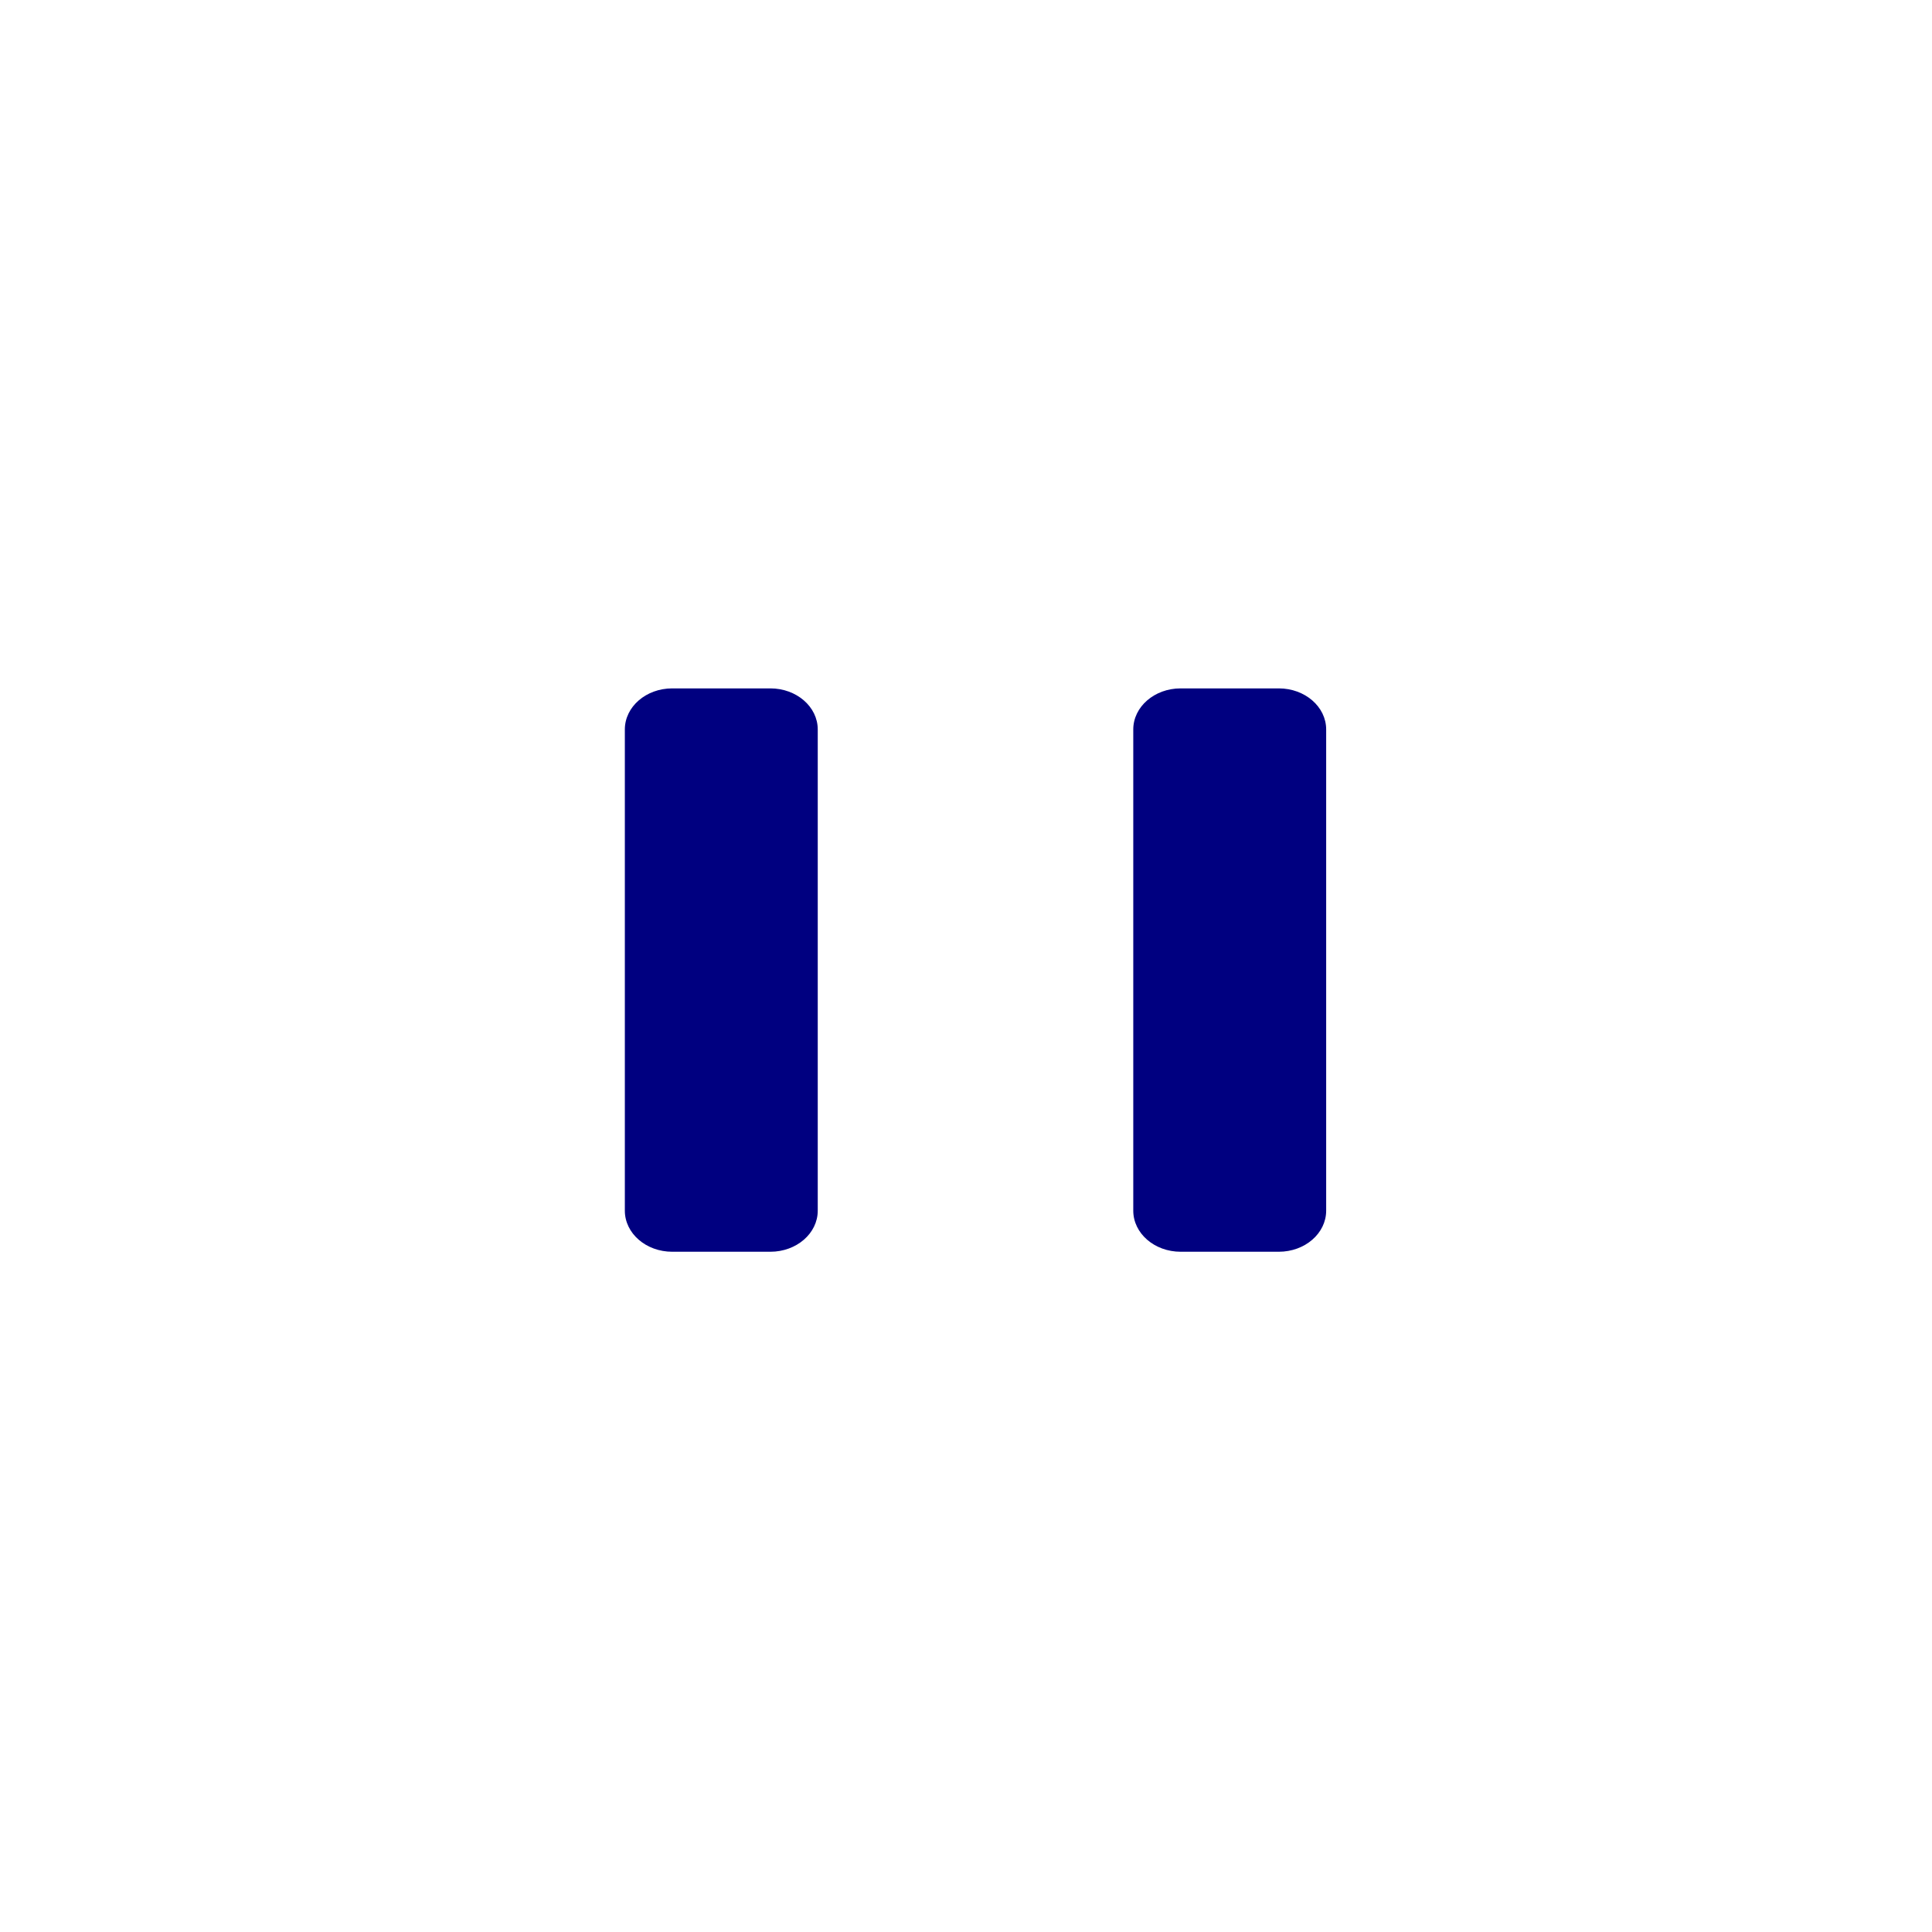
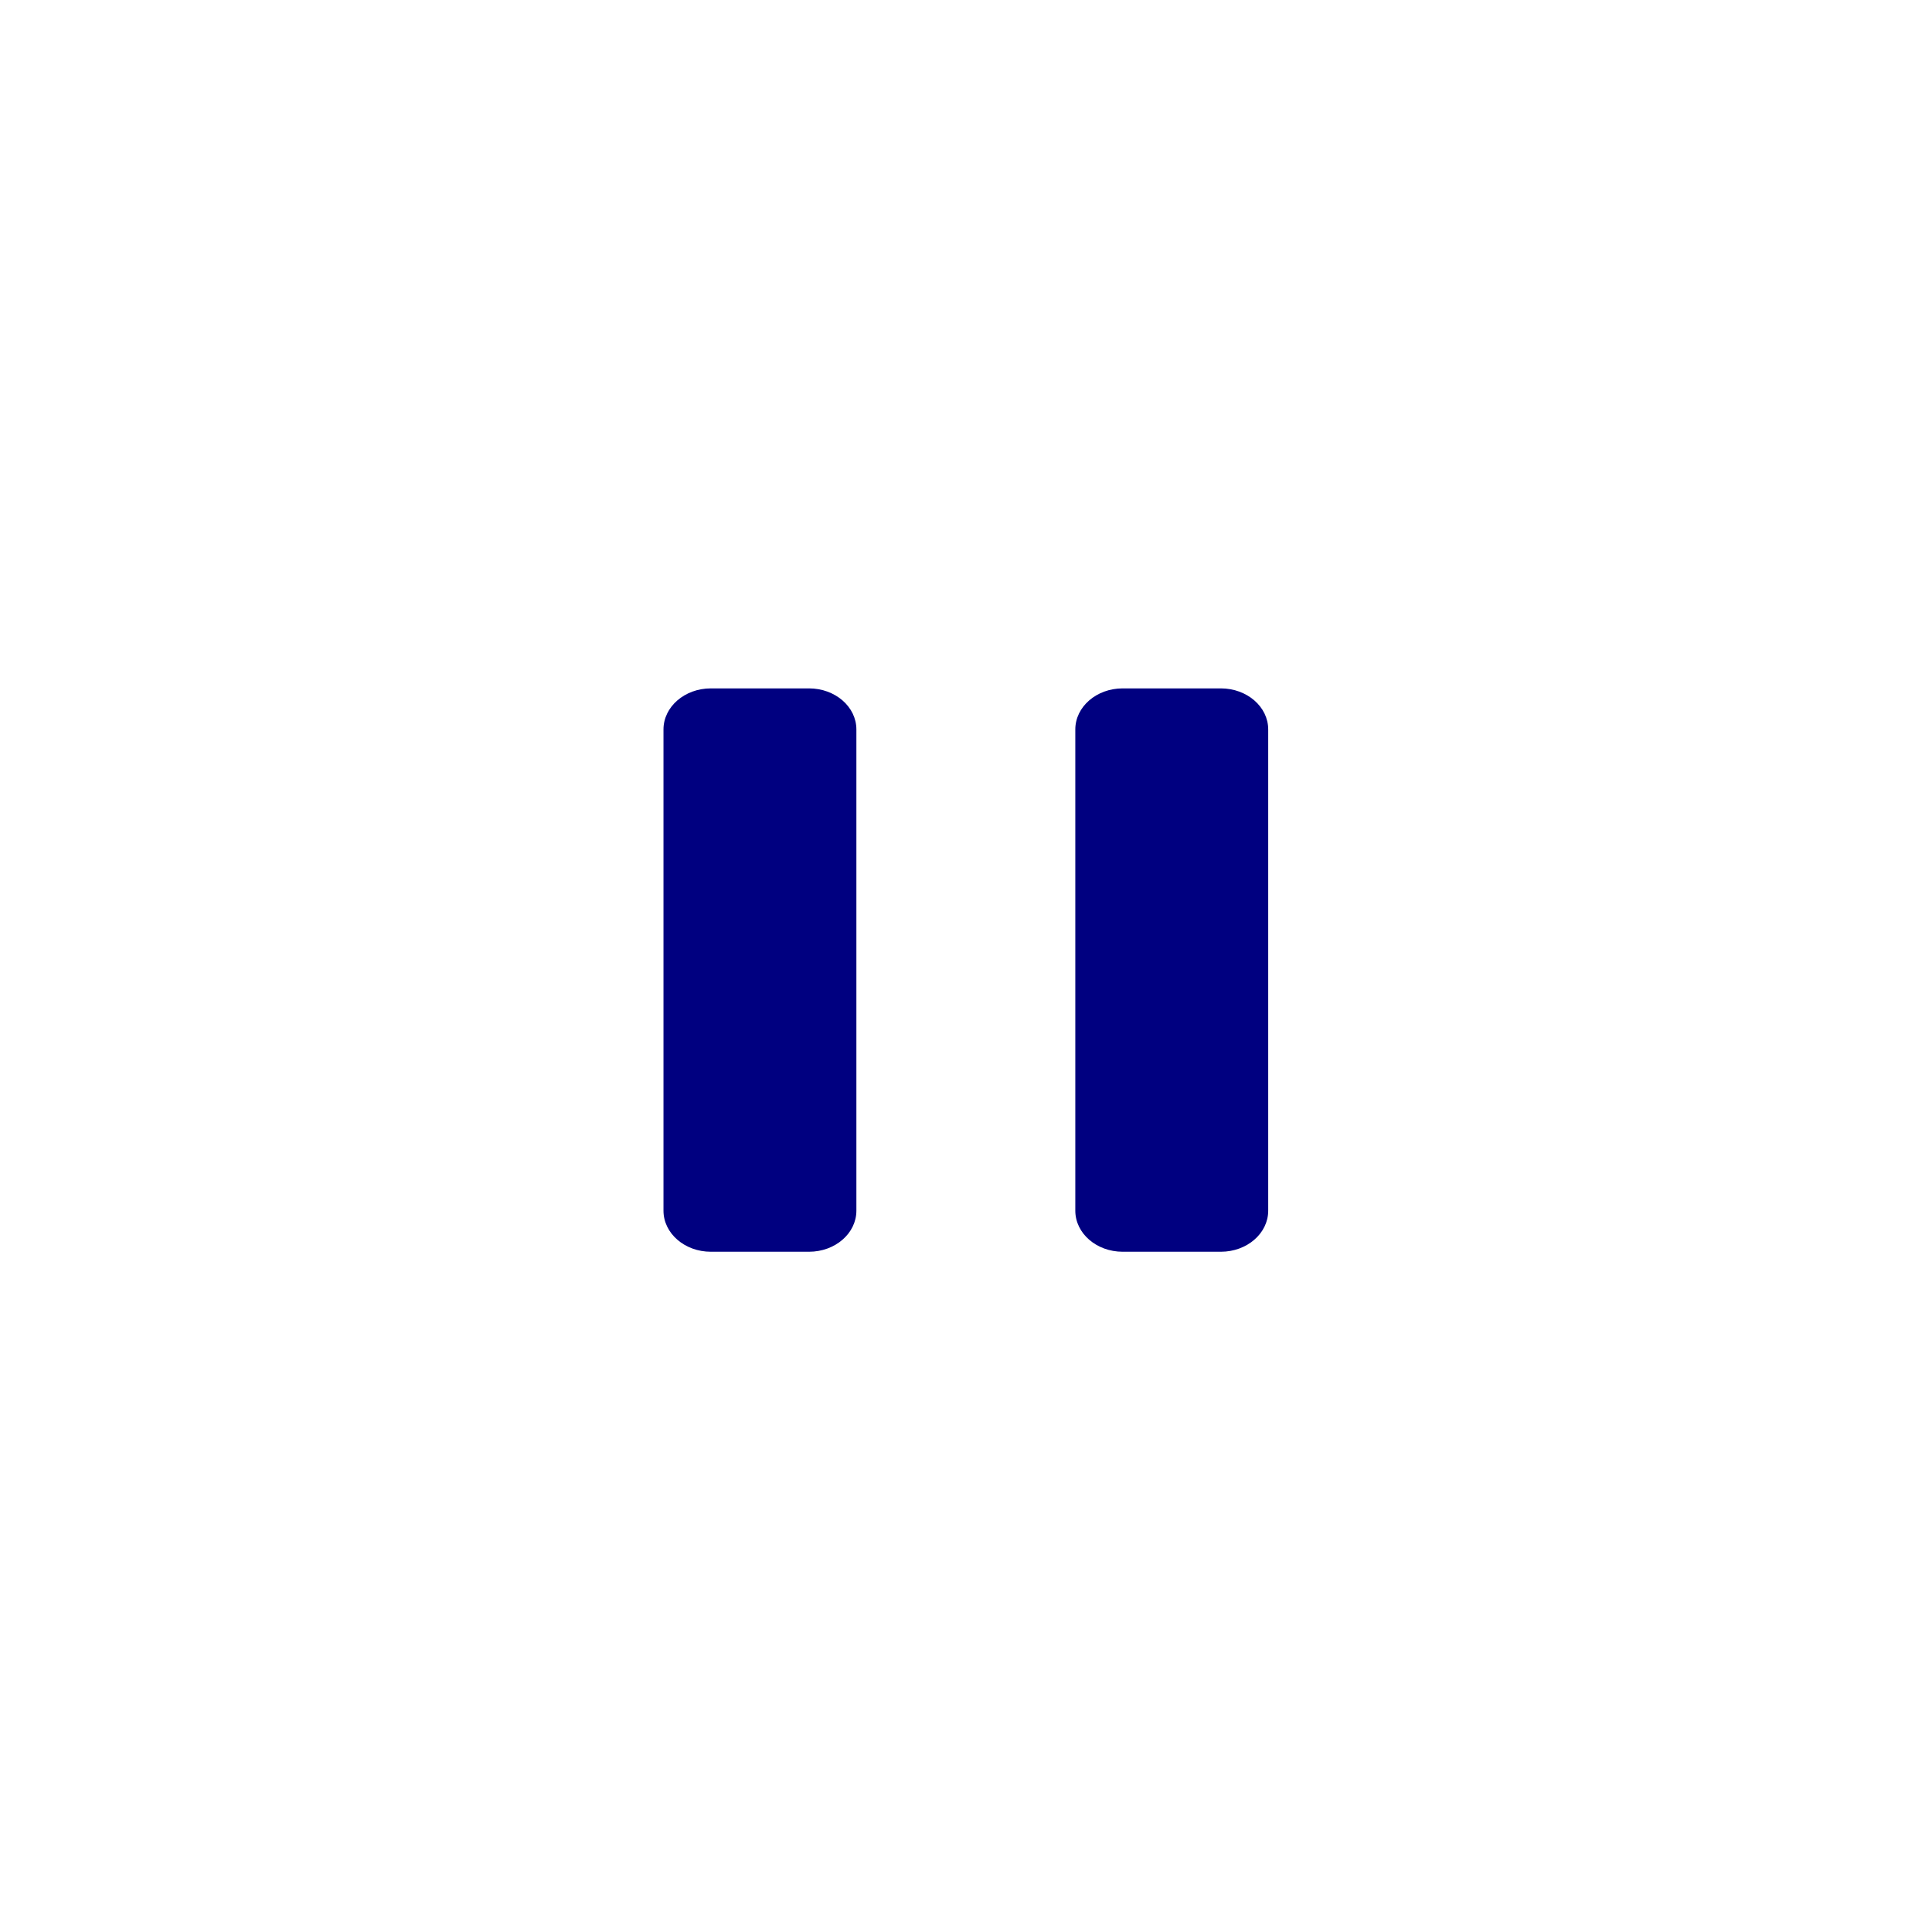
<svg xmlns="http://www.w3.org/2000/svg" xmlns:xlink="http://www.w3.org/1999/xlink" contentScriptType="text/ecmascript" width="400" zoomAndPan="magnify" contentStyleType="text/css" height="400" viewBox="0 0 400.0 400.0" preserveAspectRatio="xMidYMid meet" version="1.0" id="svg2079">
  <defs id="defs2081">
    <linearGradient id="linearGradient3744">
      <stop style="stop-color:white;stop-opacity:1;" offset="0" id="stop3746" />
      <stop id="stop3748" offset="0" style="stop-color:white;stop-opacity:0.784;" />
      <stop style="stop-color:white;stop-opacity:0.309;" offset="0.5" id="stop3752" />
      <stop style="stop-color:white;stop-opacity:0;" offset="1" id="stop3750" />
    </linearGradient>
    <linearGradient id="linearGradient3716">
      <stop style="stop-color:#ed1ee6;stop-opacity:1" offset="0" id="stop3718" />
      <stop style="stop-color:#a1a1a1;stop-opacity:0;" offset="1" id="stop3720" />
    </linearGradient>
    <linearGradient id="linearGradient6119">
      <stop style="stop-color:lime;stop-opacity:1;" offset="0" id="stop6121" />
      <stop id="stop6123" offset="0.464" style="stop-color:white;stop-opacity:1;" />
      <stop style="stop-color:black;stop-opacity:1;" offset="1" id="stop6125" />
    </linearGradient>
    <linearGradient id="linearGradient6065">
      <stop style="stop-color:fuchsia;stop-opacity:0;" offset="0" id="stop6067" />
      <stop id="stop6075" offset="0" style="stop-color:#ff7fff;stop-opacity:0;" />
      <stop id="stop6069" offset="0.696" style="stop-color:white;stop-opacity:0;" />
      <stop style="stop-color:#7fff7f;stop-opacity:0;" offset="0.696" id="stop6073" />
      <stop style="stop-color:lime;stop-opacity:0;" offset="1" id="stop6071" />
    </linearGradient>
    <linearGradient id="linearGradient5993">
      <stop id="stop5995" offset="0" style="stop-color:white;stop-opacity:1;" />
      <stop style="stop-color:white;stop-opacity:0.749;" offset="0.43" id="stop3742" />
      <stop id="stop3065" offset="0.684" style="stop-color:white;stop-opacity:0.918;" />
      <stop id="stop5997" offset="1" style="stop-color:white;stop-opacity:0;" />
    </linearGradient>
    <linearGradient id="linearGradient5887">
      <stop id="stop5889" offset="0" style="stop-color:white;stop-opacity:1;" />
      <stop id="stop5891" offset="1" style="stop-color:#ff8080;stop-opacity:0;" />
    </linearGradient>
    <linearGradient id="linearGradient2805">
      <stop style="stop-color:white;stop-opacity:1;" offset="0" id="stop2807" />
      <stop id="stop5935" offset="0.25" style="stop-color:white;stop-opacity:0.722;" />
      <stop id="stop5927" offset="0.5" style="stop-color:white;stop-opacity:0.495;" />
      <stop style="stop-color:white;stop-opacity:0.435;" offset="0" id="stop5933" />
      <stop style="stop-color:white;stop-opacity:0.598;" offset="0.625" id="stop5931" />
      <stop style="stop-color:white;stop-opacity:0.247;" offset="0.92" id="stop5929" />
      <stop style="stop-color:white;stop-opacity:0;" offset="1" id="stop2809" />
    </linearGradient>
    <linearGradient id="linearGradient2779">
      <stop style="stop-color:black;stop-opacity:1;" offset="0" id="stop2781" />
      <stop style="stop-color:black;stop-opacity:0;" offset="1" id="stop2783" />
    </linearGradient>
    <linearGradient id="linearGradient3312">
      <stop style="stop-color:white;stop-opacity:1;" offset="0" id="stop3322" />
      <stop style="stop-color:#c30000;stop-opacity:0;" offset="1" id="stop3316" />
    </linearGradient>
    <filter x="0" y="0" width="450" filterUnits="userSpaceOnUse" xlink:type="simple" xlink:actuate="onLoad" id="MyFilter" height="400" xlink:show="other">
      <feGaussianBlur stdDeviation="14" in="SourceAlpha" result="blur" id="feGaussianBlur2084" />
      <feOffset dx="14" dy="14" in="blur" result="offsetBlur" id="feOffset2086" />
      <feSpecularLighting specularConstant=".2" specularExponent="20" result="specOut" in="blur" surfaceScale="5" lighting-color="#bbbbbb" id="feSpecularLighting2088">
        <fePointLight x="-5000" y="-10000" z="20000" id="fePointLight2090" />
      </feSpecularLighting>
      <feComposite in2="SourceAlpha" operator="in" in="specOut" result="specOut" id="feComposite2092" />
      <feComposite result="litPaint" in="SourceGraphic" k1="0" k2="1" k3="1" k4="0" in2="specOut" operator="arithmetic" id="feComposite2094" />
      <feMerge id="feMerge2096">
        <feMergeNode in="offsetBlur" id="feMergeNode2098" />
        <feMergeNode in="litPaint" id="feMergeNode2100" />
      </feMerge>
    </filter>
    <radialGradient gradientTransform="" id="radial0" gradientUnits="objectBoundingBox" spreadMethod="repeat" xlink:show="other" xlink:type="simple" r="50%" cx="50%" fx="50%" cy="50%" fy="50%" xlink:actuate="onLoad">
      <stop style="stop-color:white;stop-opacity:1;" offset="0" id="stop2103" />
      <stop id="stop3328" offset="0" style="stop-color:white;stop-opacity:1;" />
      <stop style="stop-color:#ff9bff;stop-opacity:1;" offset="0.574" id="stop6085" />
      <stop id="stop6087" offset="0.787" style="stop-color:#e961e9;stop-opacity:0.66;" />
      <stop id="stop3324" offset="1" style="stop-color:black;stop-opacity:0;" />
    </radialGradient>
    <radialGradient gradientTransform="" id="radial1" gradientUnits="objectBoundingBox" spreadMethod="pad" xlink:show="other" xlink:type="simple" r="111%" cx="7%" fx="111%" cy="97%" fy="111%" xlink:actuate="onLoad">
      <stop style="stop-color:black;stop-opacity:0;" offset="0" id="stop2106" />
      <stop id="stop6147" offset="0.447" style="stop-color:black;stop-opacity:0;" />
      <stop style="stop-color:black;stop-opacity:1;" offset="0.61" id="stop2108" />
    </radialGradient>
    <radialGradient xlink:href="#linearGradient5993" id="radialGradient5991" cx="207.391" cy="167.11" fx="207.391" fy="167.11" r="163.203" gradientTransform="matrix(1.184344,0,0,1.308737,-35.03059,-39.8183)" gradientUnits="userSpaceOnUse" />
    <radialGradient xlink:href="#linearGradient5993" id="radialGradient6009" cx="231.082" cy="330.921" fx="231.082" fy="330.921" r="81.295" gradientTransform="matrix(0.716533,-1.089934e-7,1.149603e-7,1.145611,65.50429,-54.51422)" gradientUnits="userSpaceOnUse" />
    <radialGradient xlink:href="#linearGradient5993" id="radialGradient6052" cx="205.469" cy="162.031" fx="205.469" fy="162.031" r="142.75" gradientTransform="matrix(1.171807,1.360186e-6,-1.109273e-6,0.95161,-40.82304,-1.033424)" gradientUnits="userSpaceOnUse" />
    <radialGradient xlink:href="#radial0" id="radialGradient6083" cx="229.802" cy="222.688" fx="229.802" fy="222.688" r="178.593" gradientUnits="userSpaceOnUse" />
    <radialGradient xlink:href="#linearGradient6119" id="radialGradient6097" cx="246.445" cy="285.419" fx="246.445" fy="285.419" r="97.938" gradientUnits="userSpaceOnUse" gradientTransform="matrix(0.851064,-2.333917e-7,1.040255e-7,0.886179,36.70454,32.48677)" />
    <radialGradient xlink:href="#linearGradient6119" id="radialGradient6135" cx="211.239" cy="146.514" fx="211.239" fy="146.514" r="151.068" gradientTransform="matrix(1,0,0,0.932203,0,9.933139)" gradientUnits="userSpaceOnUse" />
    <radialGradient xlink:href="#radial1" id="radialGradient2829" cx="165.243" cy="177.027" fx="165.243" fy="177.027" r="197.156" gradientTransform="matrix(1.85203,-2.57467e-3,6.932049e-7,1.940886,-142.8944,-171.1482)" gradientUnits="userSpaceOnUse" />
    <linearGradient xlink:href="#linearGradient3744" id="linearGradient3724" x1="206.118" y1="385.917" x2="206.118" y2="6.968" gradientUnits="userSpaceOnUse" />
    <linearGradient xlink:href="#linearGradient6119" id="linearGradient3063" x1="184.221" y1="129.327" x2="184.221" y2="262.4" gradientUnits="userSpaceOnUse" gradientTransform="matrix(-1.509688,0,0,1.324592,503.9564,-57.70753)" />
    <linearGradient xlink:href="#linearGradient3744" id="linearGradient8245" x1="193.726" y1="103.074" x2="193.726" y2="248.821" gradientUnits="userSpaceOnUse" gradientTransform="translate(0,12.67366)" />
  </defs>
-   <rect ry="8.503" rx="9.808" y="142.523" x="129.367" height="116.638" width="39.938" id="rect2453" style="opacity:1;fill:#000080;fill-opacity:1;stroke:none;stroke-width:11.993;stroke-linejoin:miter;stroke-miterlimit:4;stroke-dasharray:none;stroke-opacity:1" />
-   <rect style="opacity:1;fill:#000080;fill-opacity:1;stroke:none;stroke-width:11.993;stroke-linejoin:miter;stroke-miterlimit:4;stroke-dasharray:none;stroke-opacity:1" id="rect2455" width="39.938" height="116.638" x="234.631" y="142.523" rx="9.808" ry="8.503" />
+   <rect ry="8.503" rx="9.808" y="142.523" x="137.367" height="116.638" width="39.938" id="rect2453" style="opacity:1;fill:#000080;fill-opacity:1;stroke:none;stroke-width:11.993;stroke-linejoin:miter;stroke-miterlimit:4;stroke-dasharray:none;stroke-opacity:1" />
+   <rect style="opacity:1;fill:#000080;fill-opacity:1;stroke:none;stroke-width:11.993;stroke-linejoin:miter;stroke-miterlimit:4;stroke-dasharray:none;stroke-opacity:1" id="rect2455" width="39.938" height="116.638" x="222.631" y="142.523" rx="9.808" ry="8.503" />
</svg>
